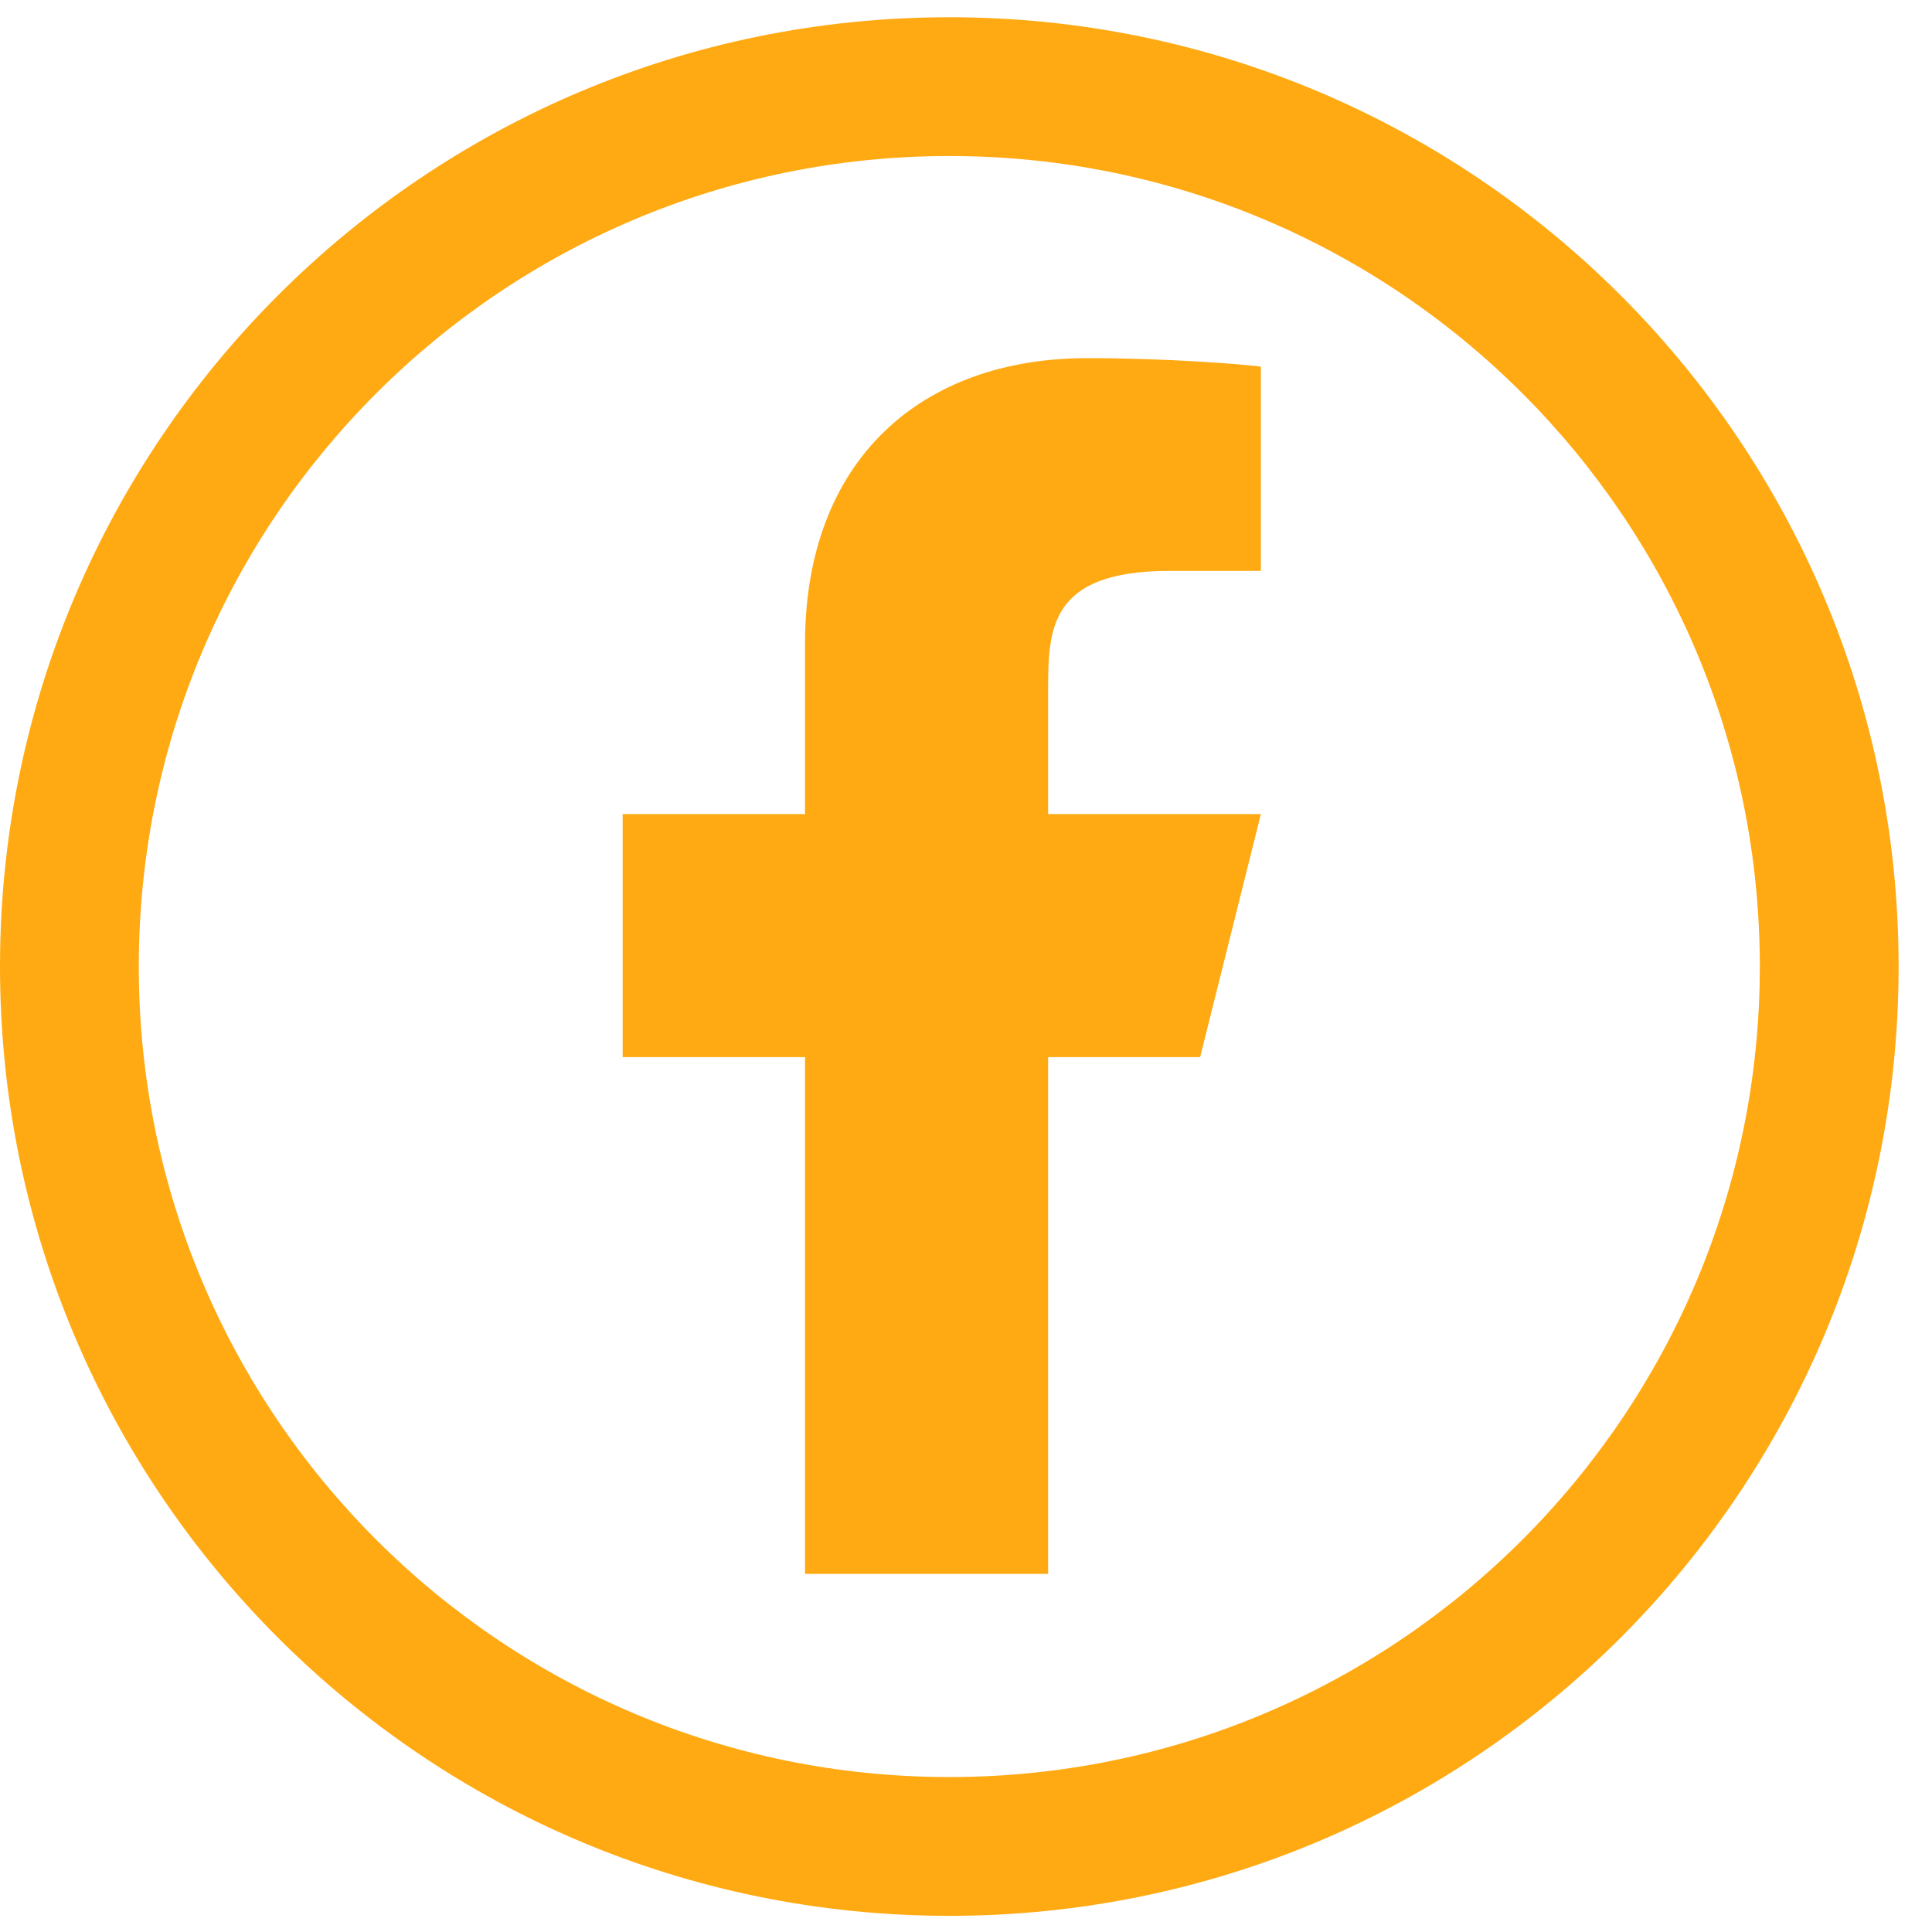
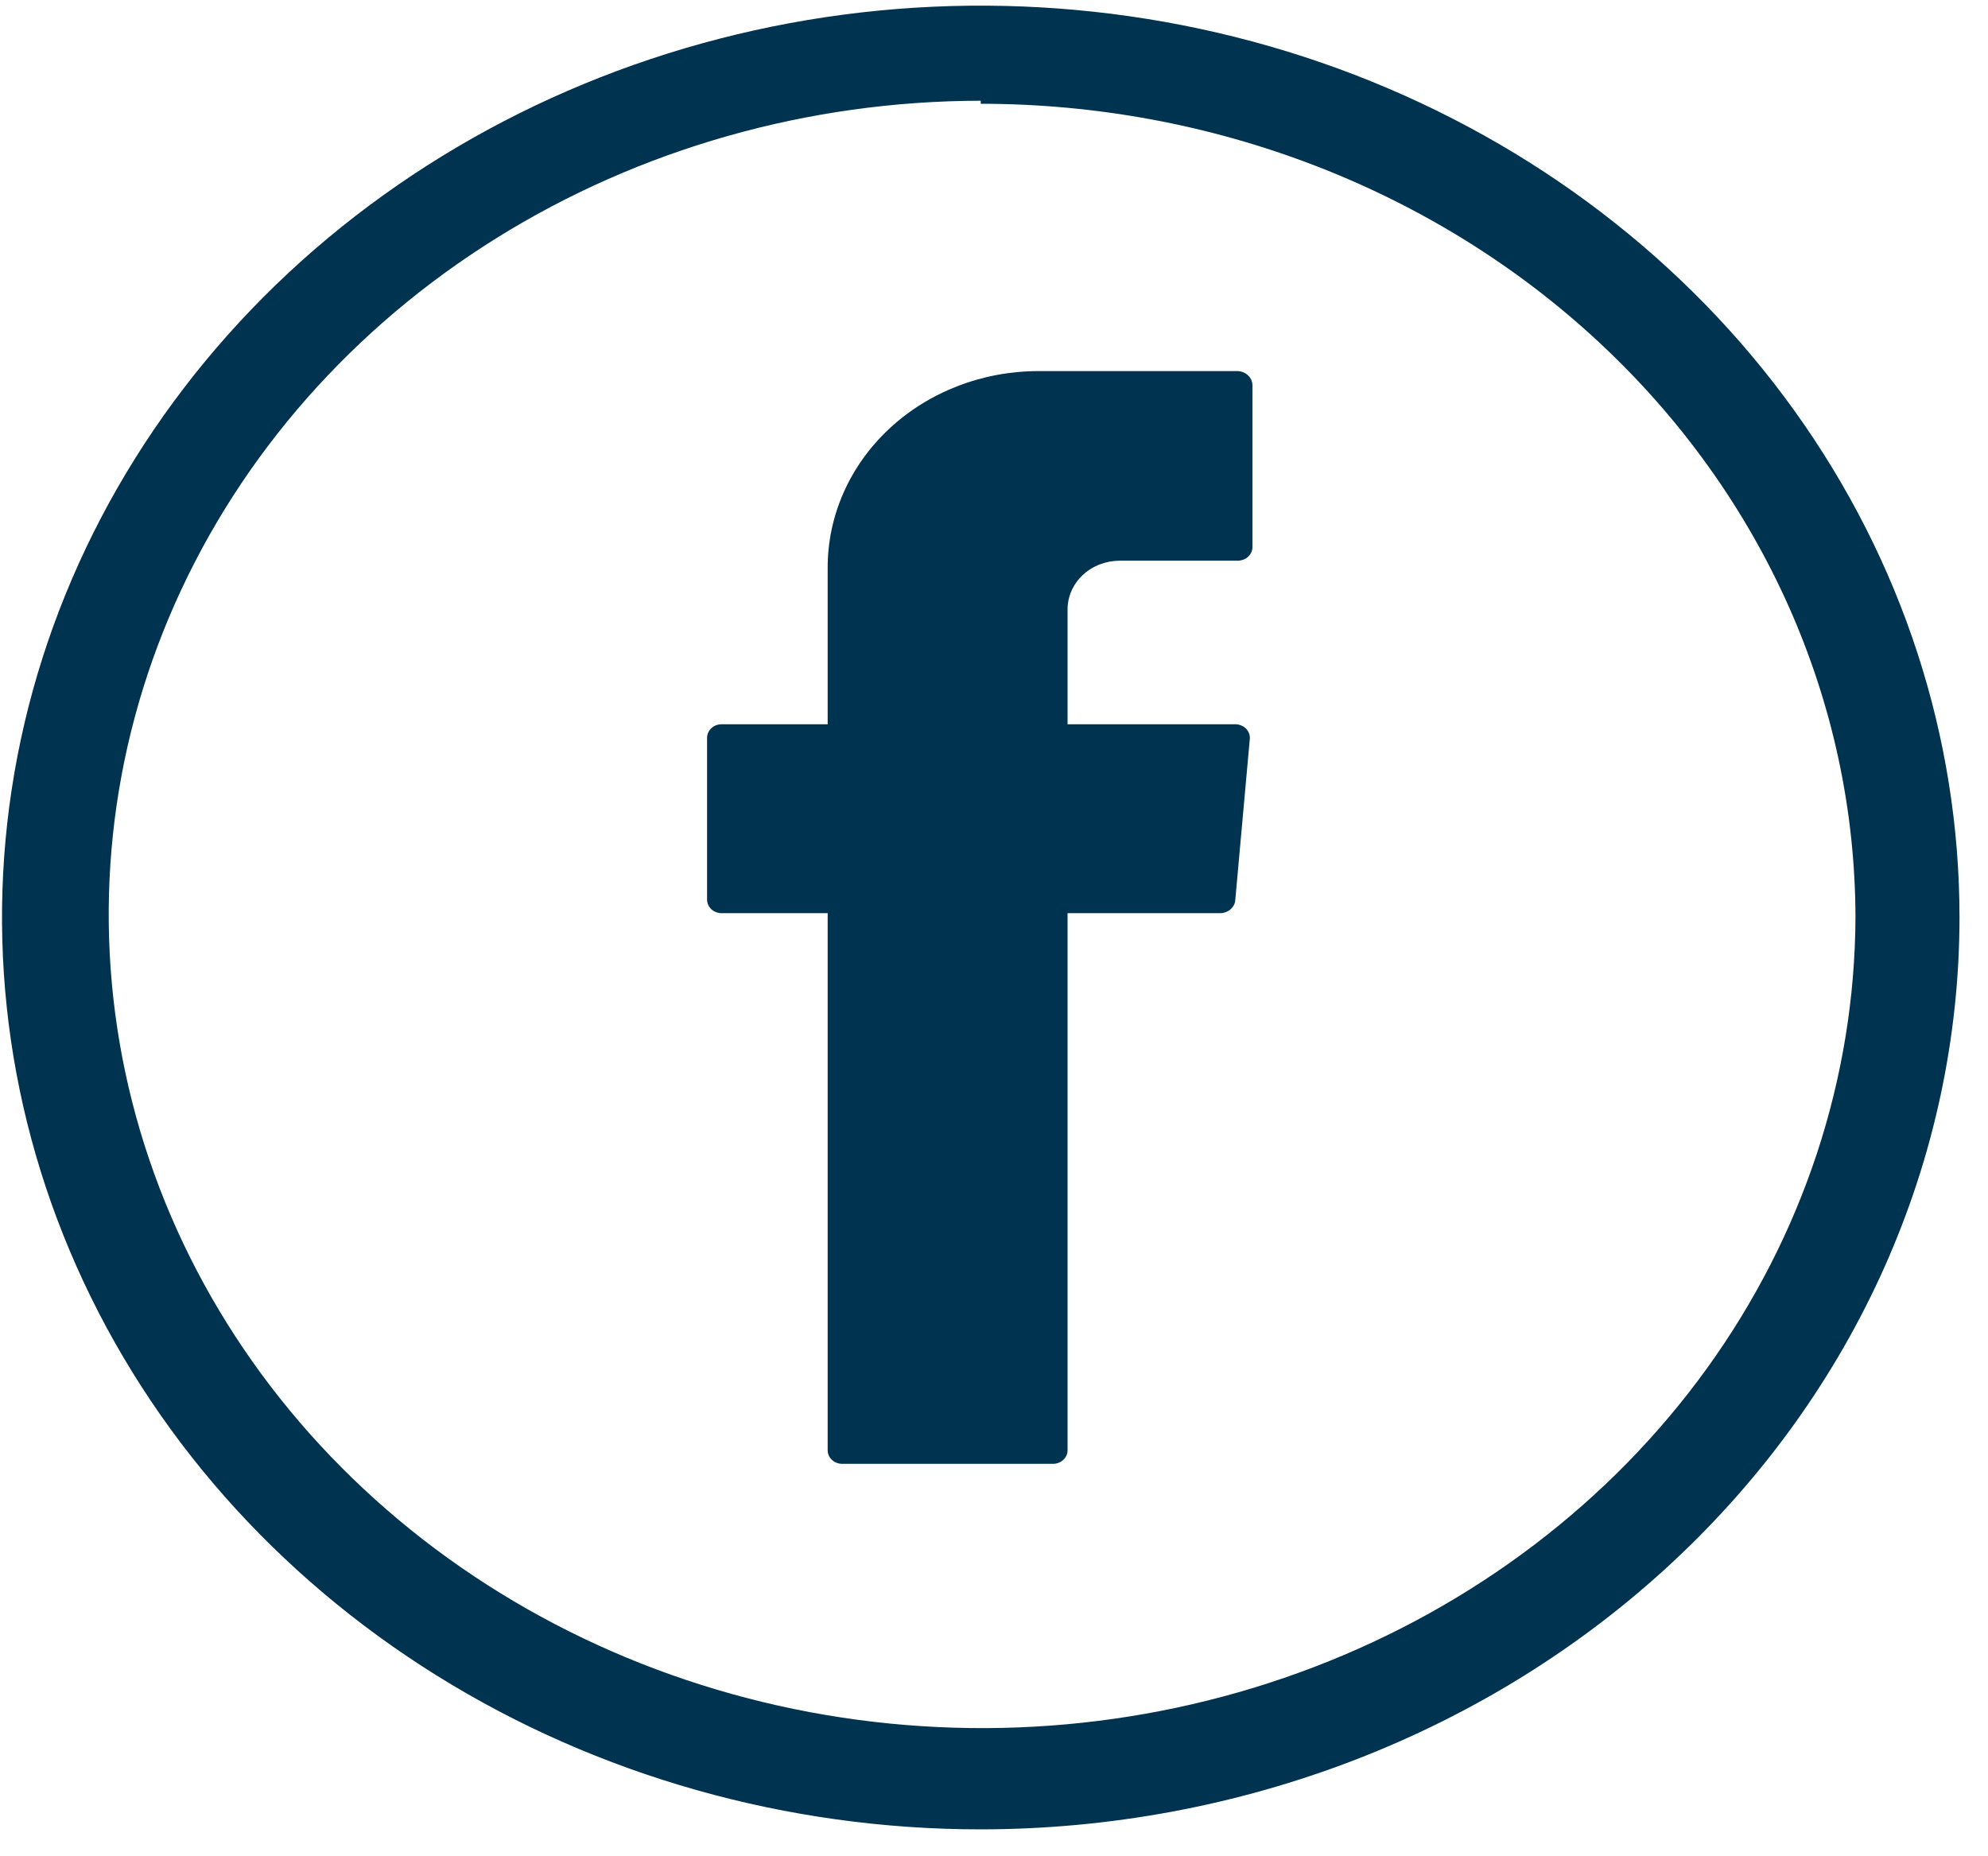
- <svg xmlns="http://www.w3.org/2000/svg" width="49" height="49" viewBox="0 0 49 49" fill="none">
-   <path d="M26.583 26.812H30.438L31.979 20.646H26.583V17.562C26.583 15.975 26.583 14.479 29.667 14.479H31.979V9.299C31.477 9.233 29.579 9.083 27.575 9.083C23.389 9.083 20.417 11.638 20.417 16.329V20.646H15.792V26.812H20.417V39.917H26.583V26.812Z" fill="#FFAA13" />
-   <path d="M48.153 24.513C48.153 37.81 37.374 48.59 24.077 48.59C10.78 48.59 0 37.81 0 24.513C0 11.216 10.78 0.437 24.077 0.437C37.374 0.437 48.153 11.216 48.153 24.513ZM3.52 24.513C3.52 35.867 12.723 45.07 24.077 45.07C35.43 45.07 44.633 35.867 44.633 24.513C44.633 13.16 35.43 3.957 24.077 3.957C12.723 3.957 3.52 13.16 3.52 24.513Z" fill="#FFAA13" />
+ <svg xmlns="http://www.w3.org/2000/svg" width="30" height="28" viewBox="0 0 30 28" fill="none">
+   <path d="M14.8 27.606C11.879 27.606 9.023 26.799 6.594 25.287C4.166 23.775 2.272 21.626 1.155 19.111C0.037 16.597 -0.256 13.83 0.314 11.161C0.884 8.492 2.291 6.04 4.356 4.115C6.422 2.191 9.054 0.88 11.919 0.349C14.784 -0.181 17.754 0.091 20.453 1.133C23.151 2.174 25.458 3.938 27.081 6.201C28.704 8.463 29.57 11.124 29.57 13.845C29.567 17.494 28.011 20.993 25.241 23.573C22.472 26.153 18.717 27.603 14.8 27.606ZM14.8 1.52C12.197 1.523 9.652 2.246 7.489 3.595C5.325 4.944 3.639 6.861 2.643 9.102C1.647 11.343 1.386 13.809 1.892 16.189C2.399 18.568 3.651 20.754 5.49 22.471C7.329 24.189 9.673 25.36 12.226 25.838C14.779 26.315 17.426 26.078 19.834 25.155C22.242 24.232 24.303 22.665 25.756 20.653C27.209 18.64 27.99 16.271 28 13.845C27.995 10.587 26.602 7.464 24.127 5.162C21.652 2.859 18.298 1.566 14.8 1.566V1.52Z" fill="url(#paint0_linear_122_8)" />
+   <path fill-rule="evenodd" clip-rule="evenodd" d="M12.49 13.911V21.886C12.49 21.94 12.513 21.992 12.554 22.03C12.596 22.069 12.652 22.09 12.71 22.09H15.89C15.948 22.09 16.004 22.069 16.045 22.03C16.087 21.992 16.11 21.94 16.11 21.886V13.78H18.41C18.466 13.781 18.52 13.762 18.563 13.728C18.605 13.693 18.633 13.646 18.64 13.594L18.86 11.153C18.863 11.124 18.859 11.094 18.849 11.067C18.838 11.039 18.822 11.014 18.8 10.992C18.778 10.971 18.751 10.955 18.722 10.944C18.693 10.933 18.661 10.928 18.63 10.93H16.11V9.197C16.11 9.001 16.193 8.814 16.341 8.676C16.489 8.538 16.69 8.461 16.9 8.461H18.67C18.7 8.462 18.729 8.457 18.757 8.448C18.785 8.438 18.81 8.423 18.832 8.404C18.853 8.385 18.87 8.362 18.882 8.336C18.894 8.311 18.9 8.283 18.9 8.256V5.815C18.9 5.758 18.876 5.703 18.832 5.663C18.789 5.623 18.731 5.6 18.67 5.6H15.67C15.252 5.6 14.837 5.677 14.451 5.827C14.064 5.976 13.713 6.195 13.418 6.471C13.122 6.748 12.888 7.075 12.729 7.436C12.57 7.796 12.489 8.183 12.49 8.572V10.93H10.9C10.87 10.928 10.841 10.933 10.813 10.942C10.785 10.952 10.759 10.967 10.738 10.986C10.716 11.005 10.699 11.028 10.688 11.054C10.676 11.079 10.67 11.107 10.67 11.134V13.575C10.67 13.603 10.676 13.63 10.688 13.656C10.699 13.681 10.716 13.704 10.738 13.724C10.759 13.743 10.785 13.758 10.813 13.767C10.841 13.777 10.87 13.782 10.9 13.78H12.49V13.911Z" fill="url(#paint1_linear_122_8)" />
+   <defs>
+     <linearGradient id="paint0_linear_122_8" x1="37.71" y1="11.377" x2="259.892" y2="-16.239" gradientUnits="userSpaceOnUse">
+       <stop stop-color="#003350" />
+       <stop offset="0.55" stop-color="#00866F" />
+       <stop offset="1" stop-color="#4BDF23" />
+     </linearGradient>
+     <linearGradient id="paint1_linear_122_8" x1="37.72" y1="11.47" x2="259.902" y2="-16.146" gradientUnits="userSpaceOnUse">
+       <stop stop-color="#003350" />
+       <stop offset="0.55" stop-color="#00866F" />
+       <stop offset="1" stop-color="#4BDF23" />
+     </linearGradient>
+   </defs>
</svg>
